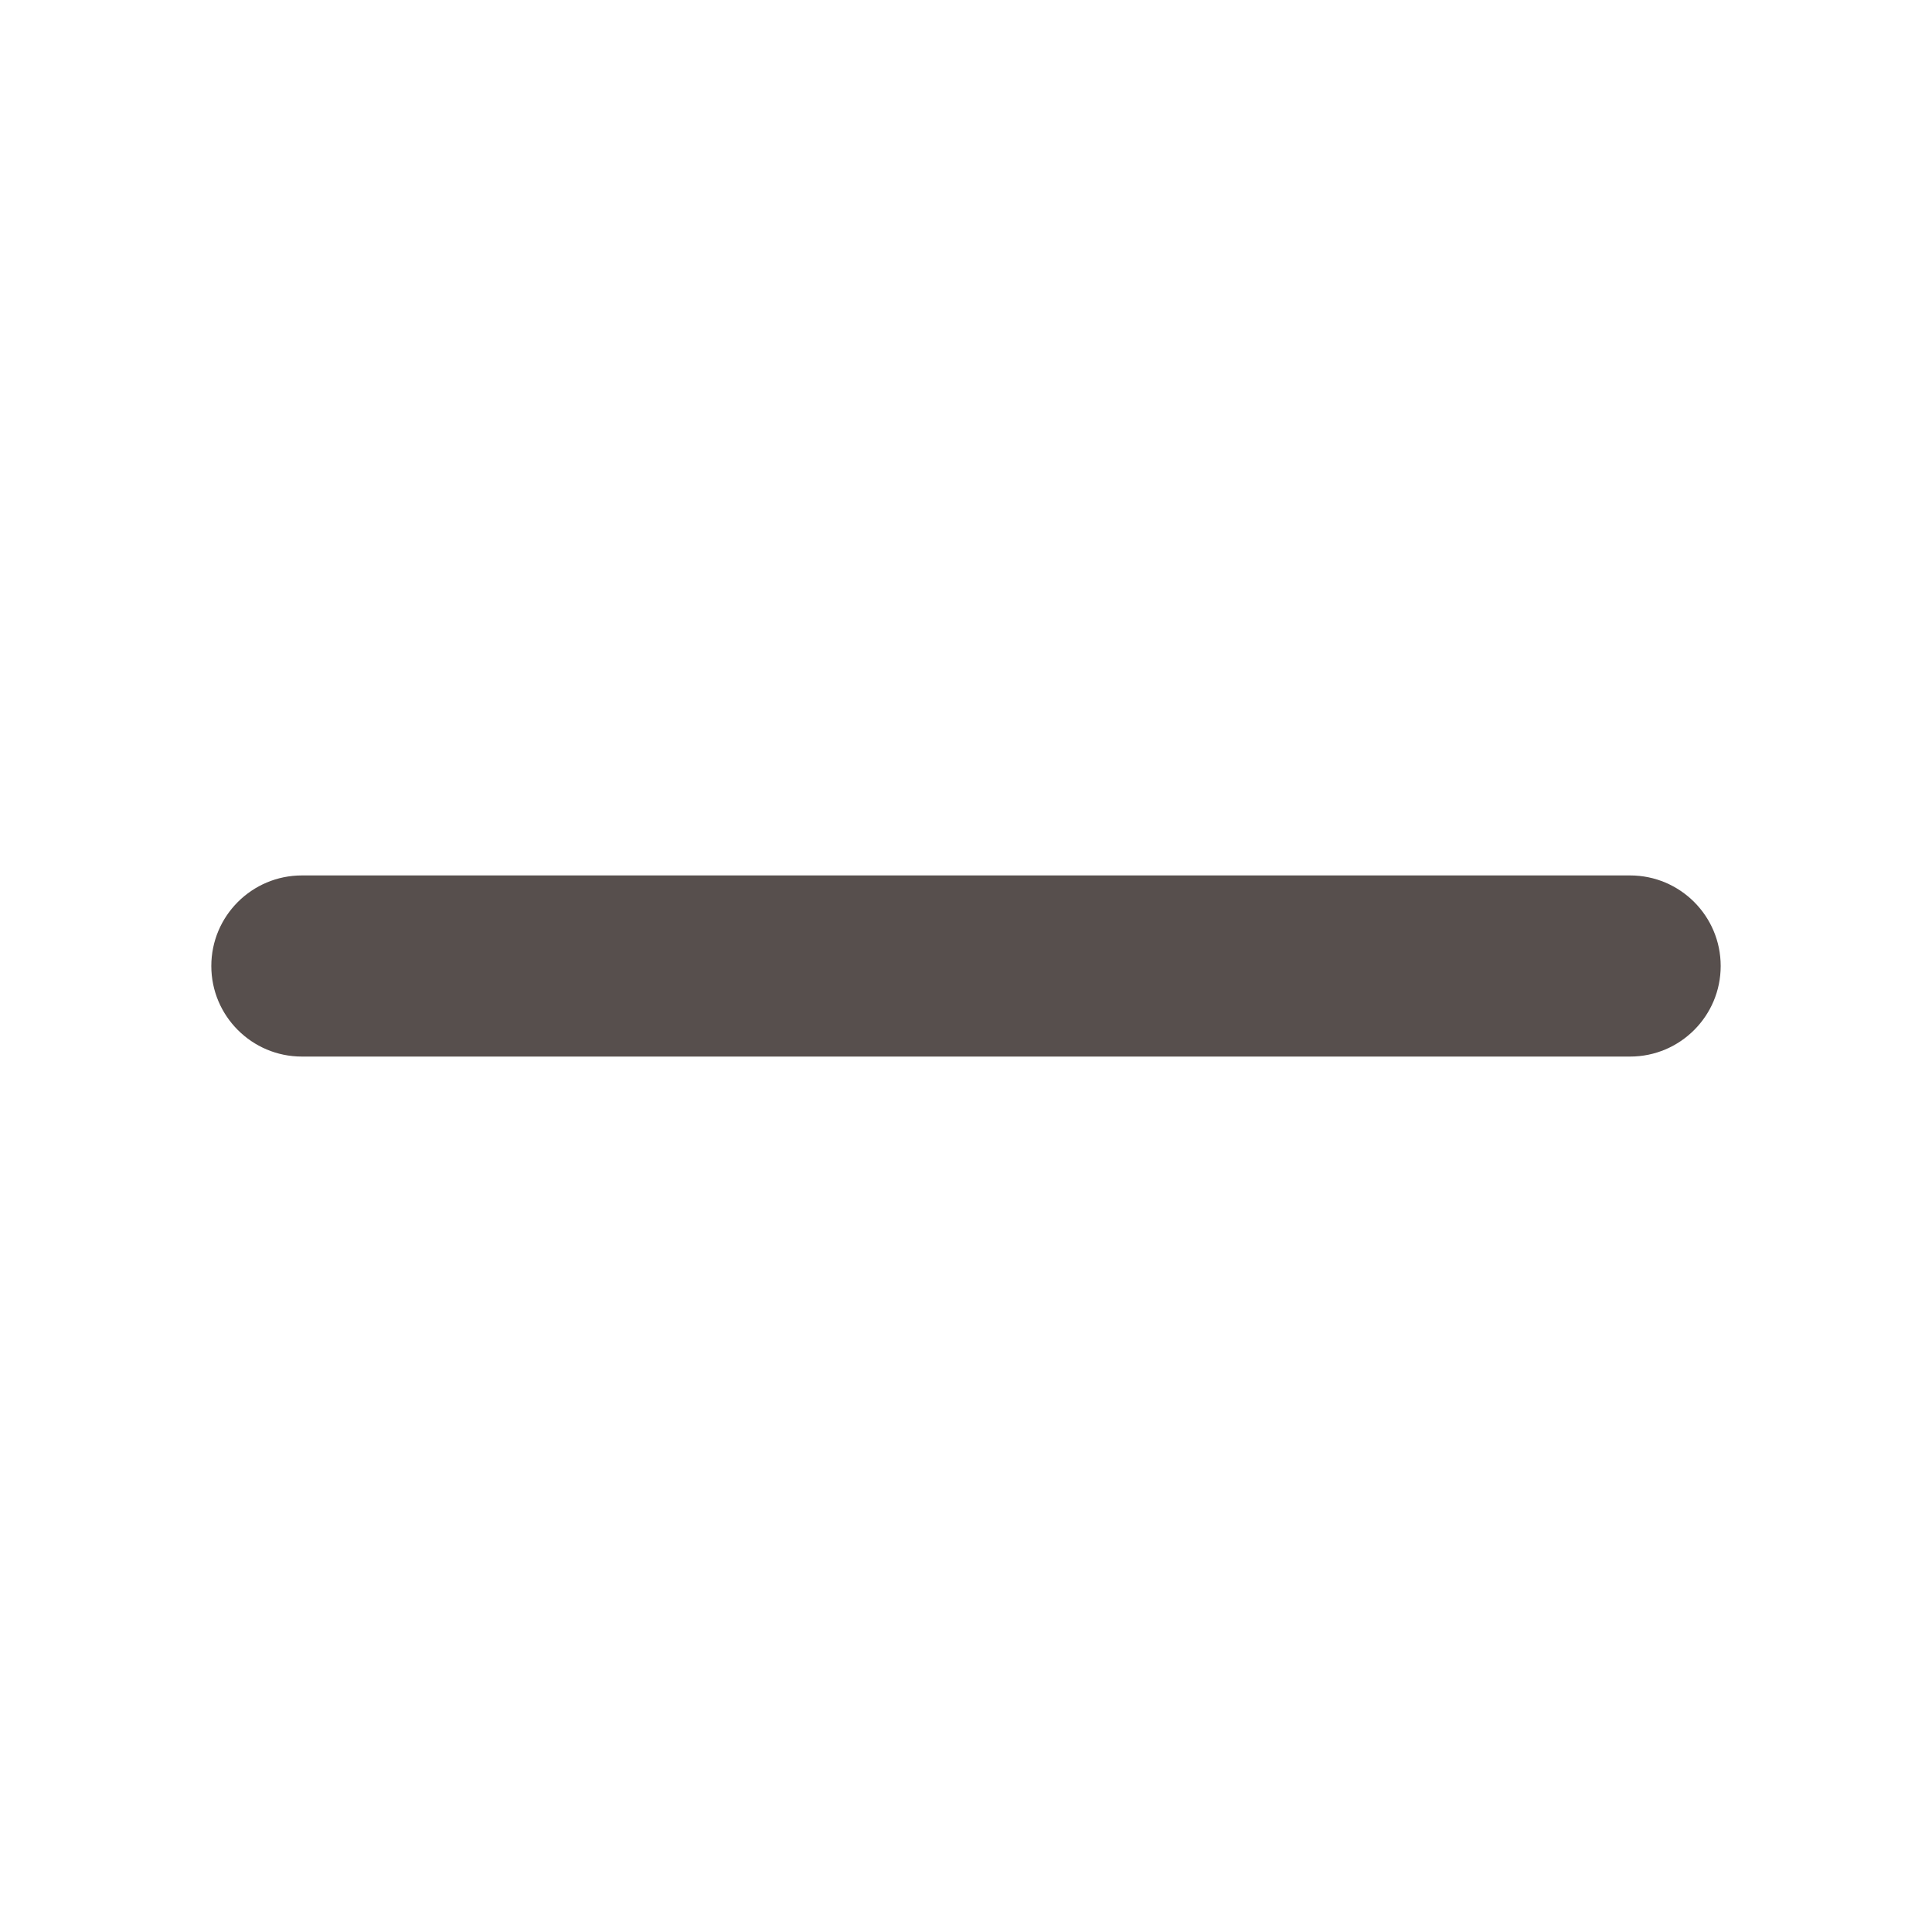
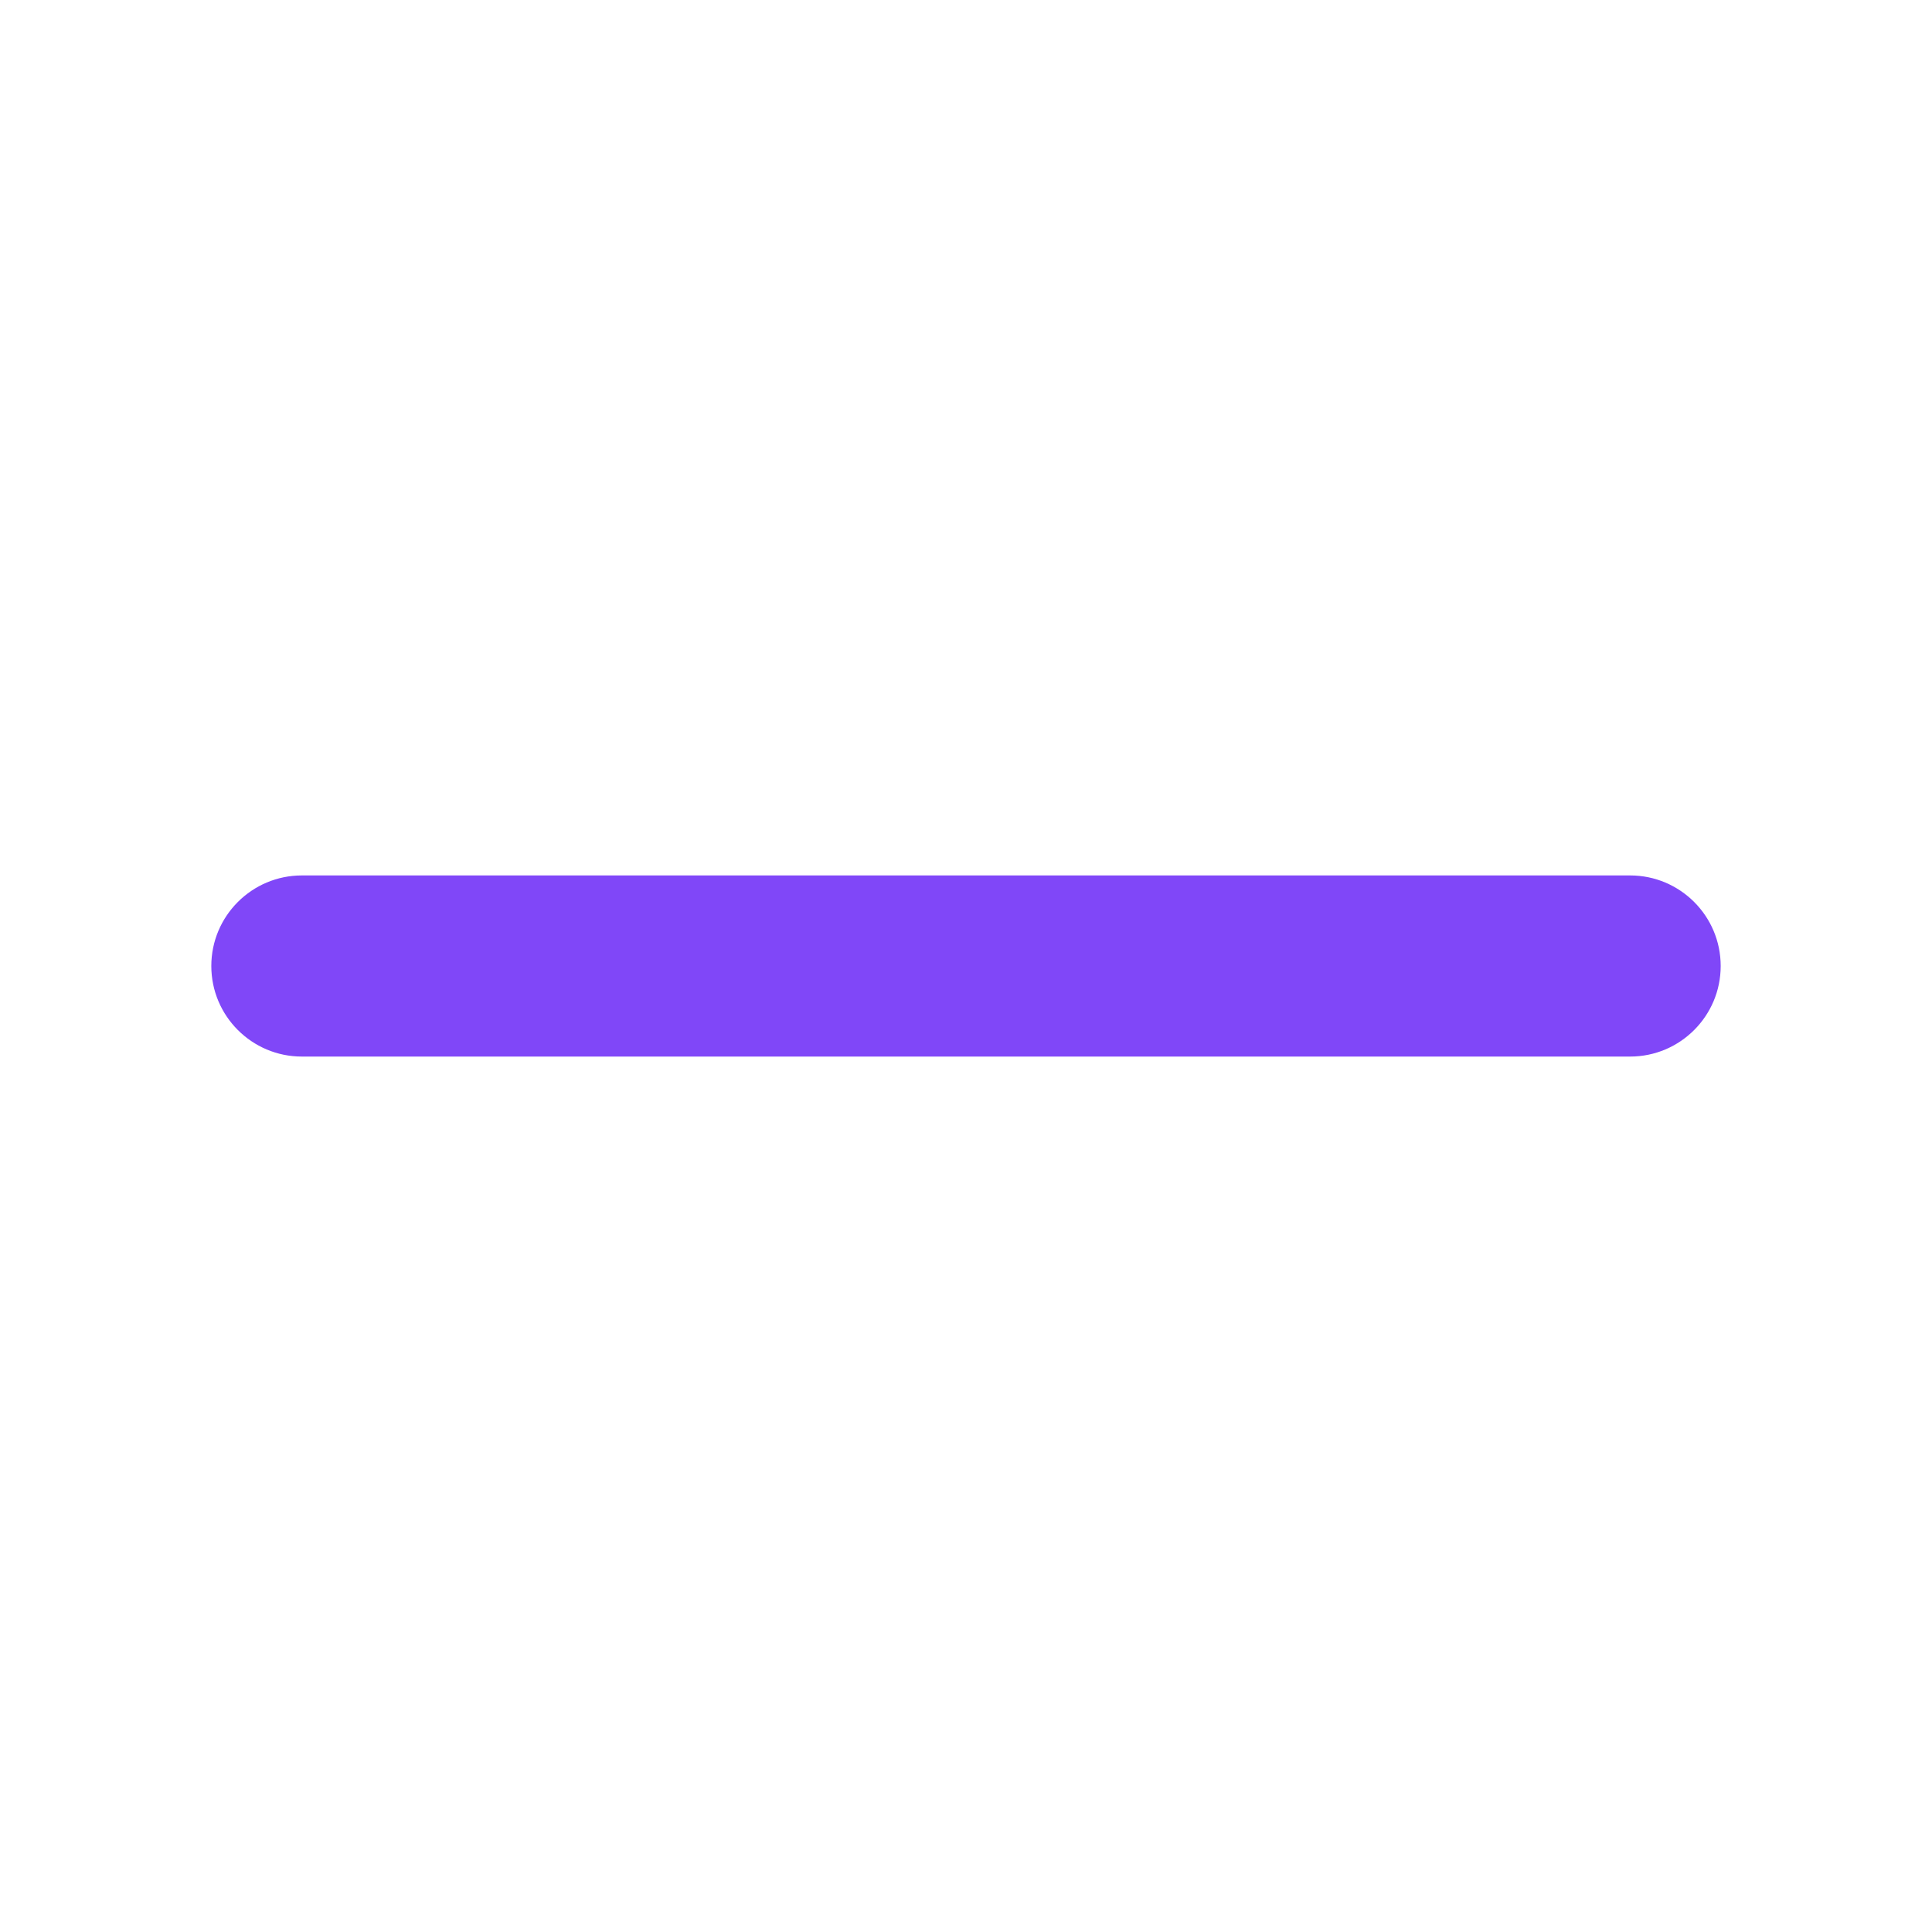
<svg xmlns="http://www.w3.org/2000/svg" width="32" height="32" viewBox="0 0 32 32" fill="none">
-   <path fill-rule="evenodd" clip-rule="evenodd" d="M3.5 16C3.5 15.172 4.172 14.5 5 14.5H27C27.828 14.5 28.5 15.172 28.5 16C28.5 16.828 27.828 17.5 27 17.5H5C4.172 17.5 3.5 16.828 3.5 16Z" fill="#574F4D" />
+   <path fill-rule="evenodd" clip-rule="evenodd" d="M3.5 16C3.5 15.172 4.172 14.5 5 14.5H27C27.828 14.5 28.5 15.172 28.5 16C28.5 16.828 27.828 17.5 27 17.5H5C4.172 17.5 3.5 16.828 3.5 16Z" fill="#8047F8" />
</svg>
